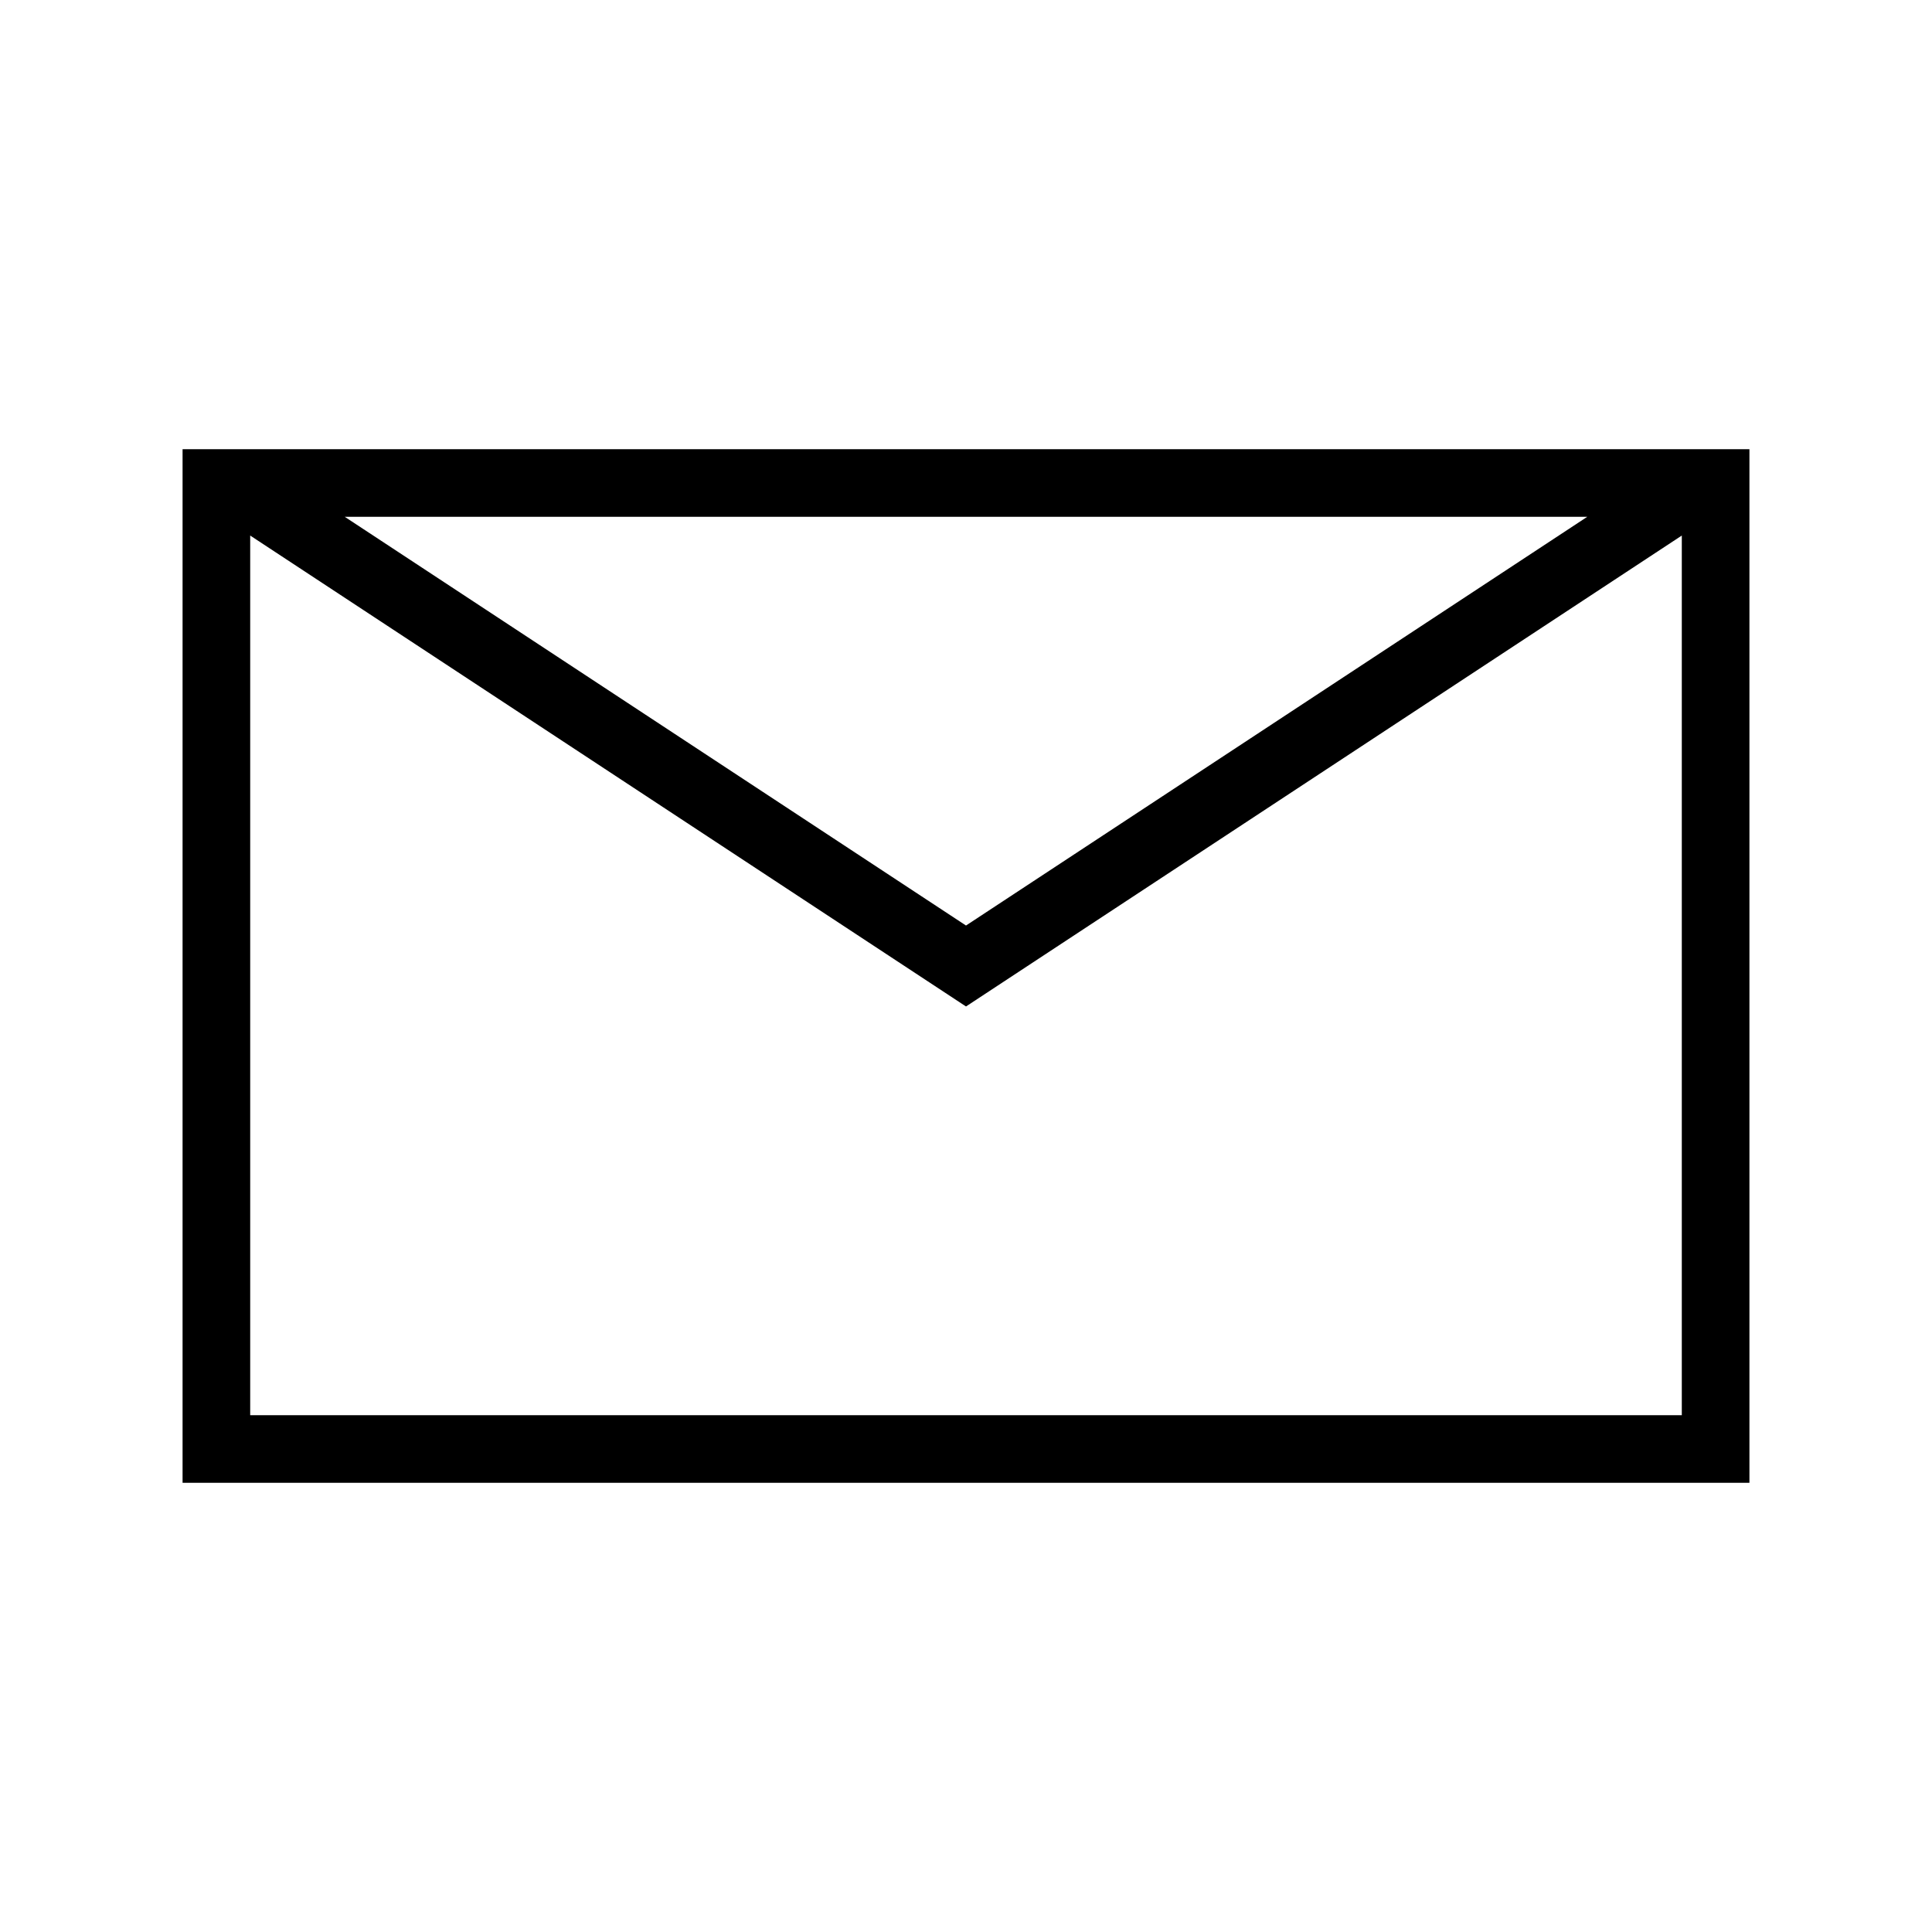
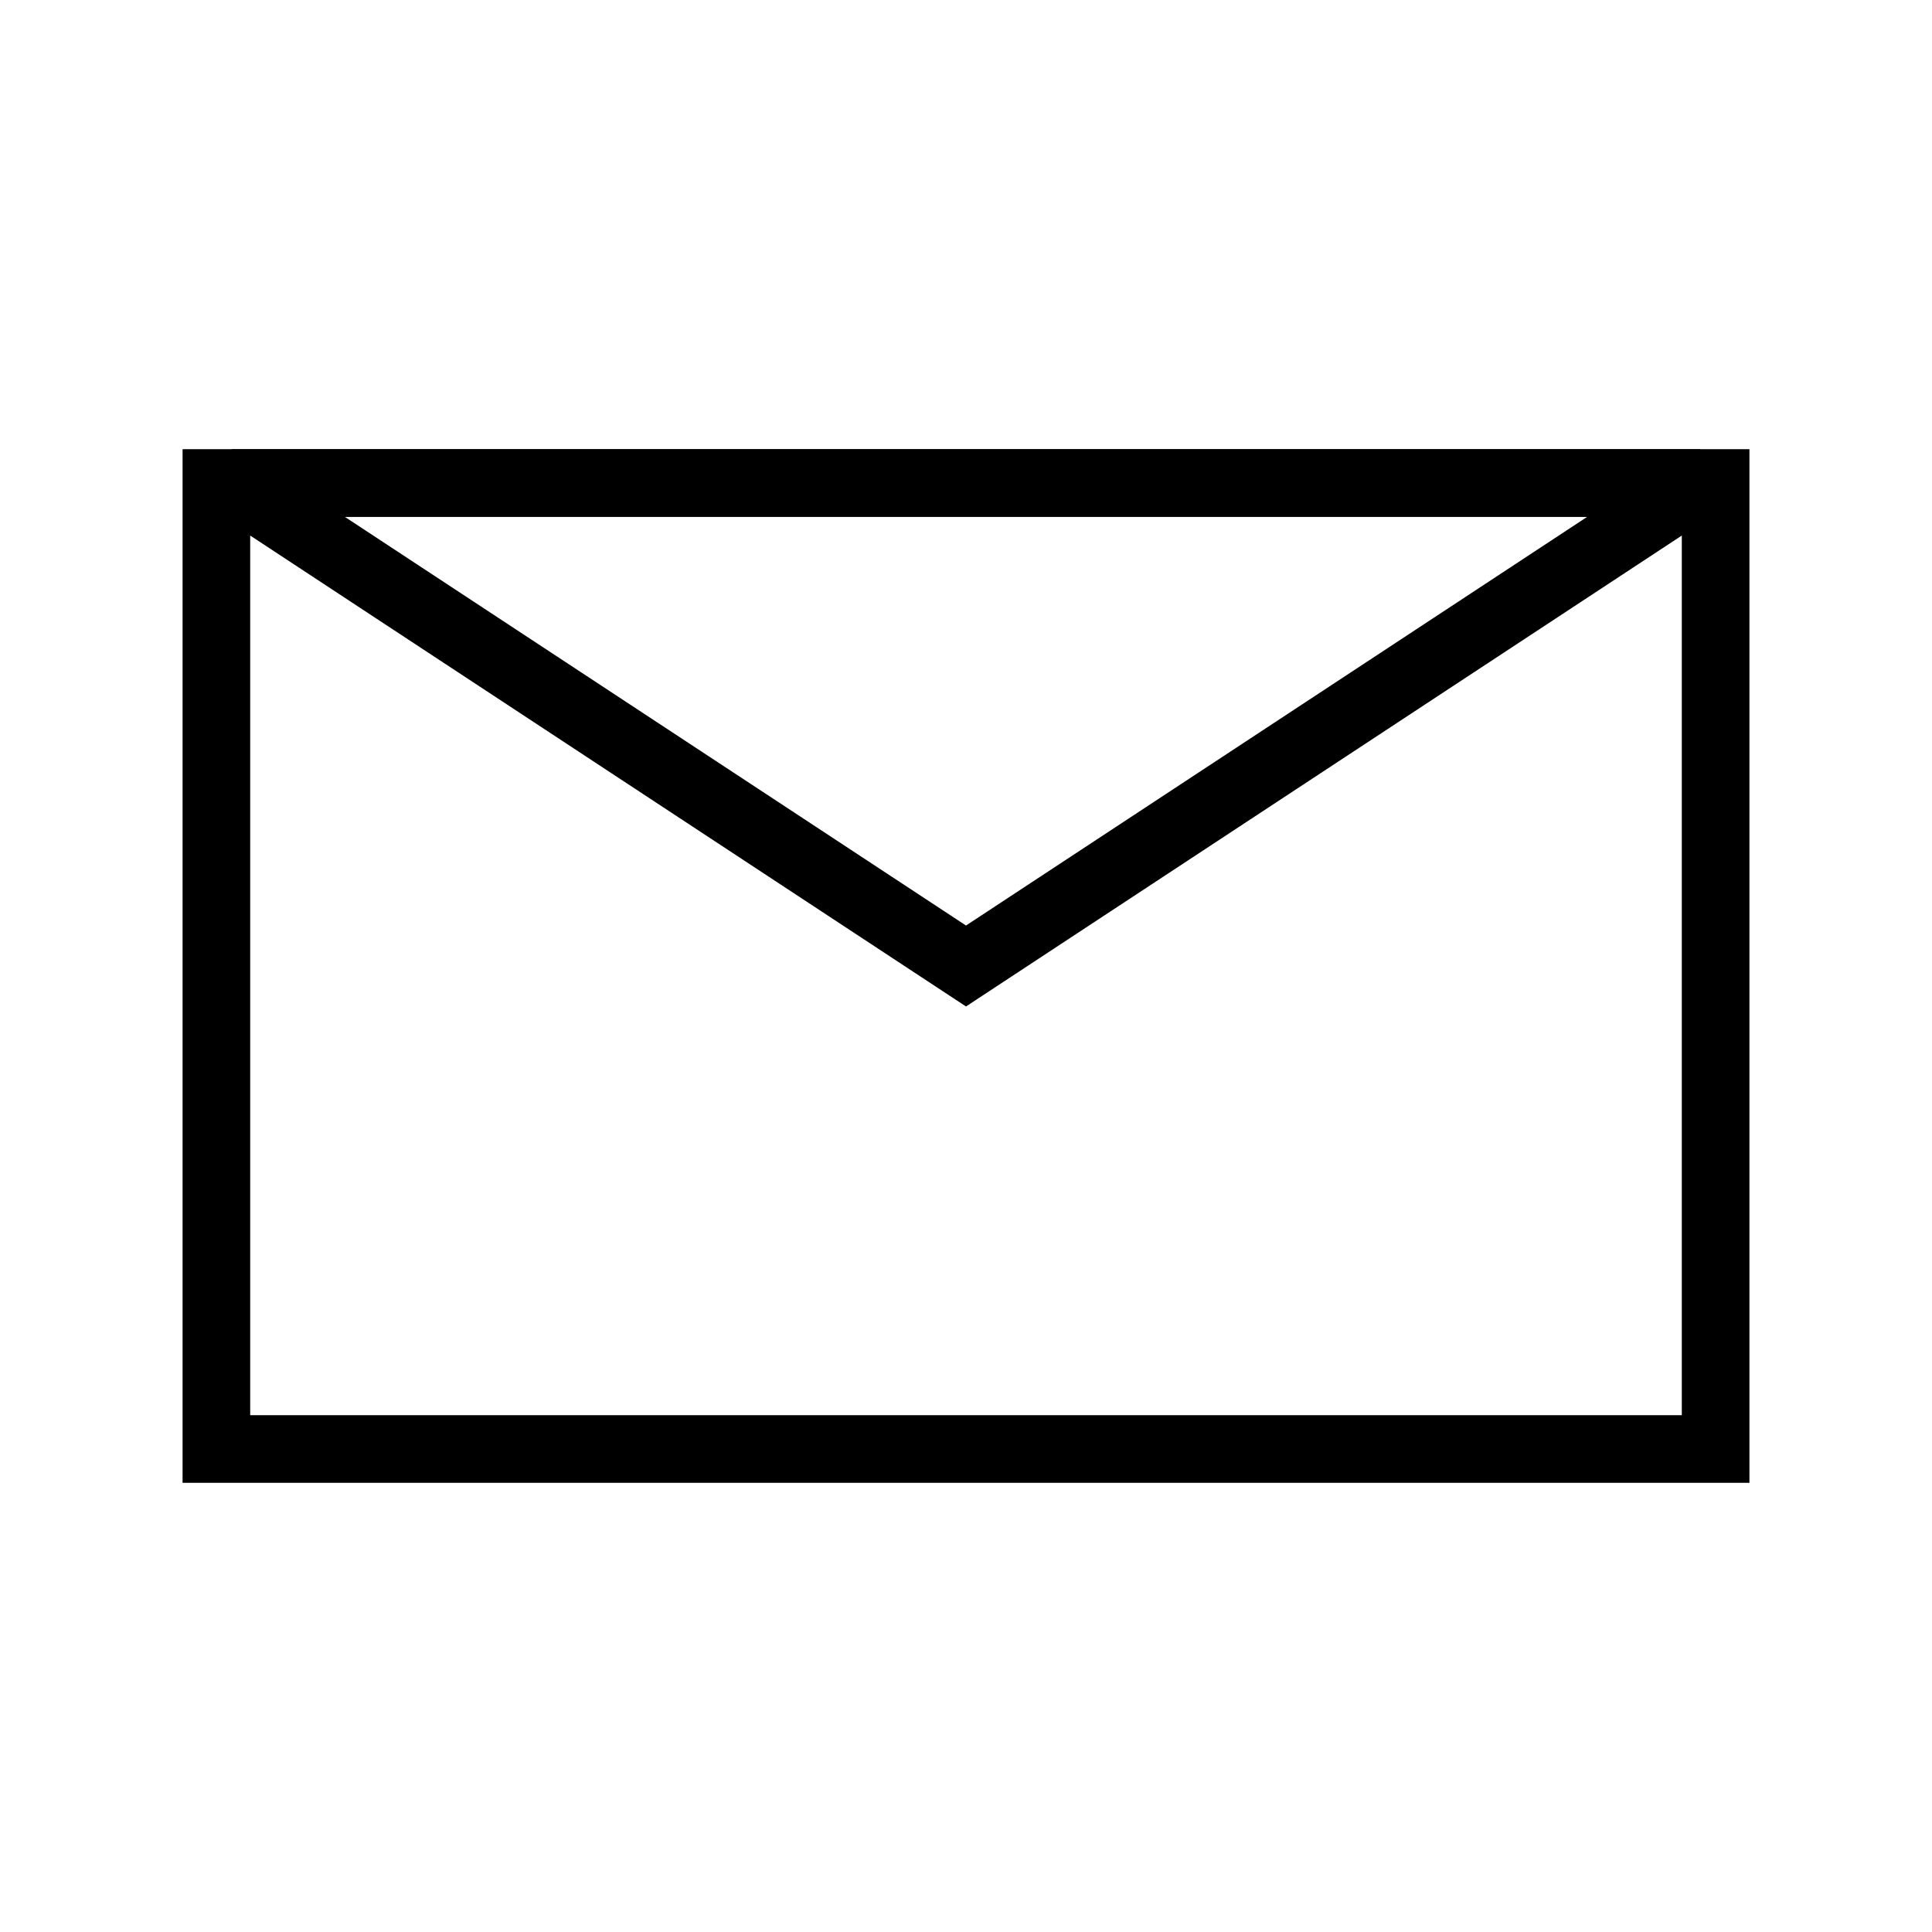
- <svg xmlns="http://www.w3.org/2000/svg" version="1.1" id="svg2" viewBox="0 0 2000 2000" height="2000" width="2000">
-   <defs id="defs4" />
-   <g style="display:inline" id="layer2">
-     <g id="g4251">
-       <path id="path6159" style="color:#000000;font-style:normal;font-variant:normal;font-weight:normal;font-stretch:normal;font-size:medium;line-height:normal;font-family:sans-serif;text-indent:0;text-align:start;text-decoration:none;text-decoration-line:none;text-decoration-style:solid;text-decoration-color:#000000;letter-spacing:normal;word-spacing:normal;text-transform:none;direction:ltr;block-progression:tb;writing-mode:lr-tb;baseline-shift:baseline;text-anchor:start;white-space:normal;clip-rule:nonzero;display:inline;overflow:visible;visibility:visible;opacity:1;isolation:auto;mix-blend-mode:normal;color-interpolation:sRGB;color-interpolation-filters:linearRGB;solid-color:#000000;solid-opacity:1;fill:#000000;fill-opacity:1;fill-rule:evenodd;stroke:none;stroke-width:70;stroke-linecap:butt;stroke-linejoin:miter;stroke-miterlimit:4;stroke-dasharray:none;stroke-dashoffset:0;stroke-opacity:1;color-rendering:auto;image-rendering:auto;shape-rendering:auto;text-rendering:auto;enable-background:accumulate" d="m 189,465 0,1070 1622,0 0,-1070 -1622,0 z M 356.881,535 1643.119,535 1000,958.105 356.881,535 Z M 259,554.396 1000,1041.895 1741,554.396 1741,1465 l -1482,0 0,-910.604 z" />
-     </g>
+ <svg xmlns="http://www.w3.org/2000/svg" height="2000" width="2000">
+   <g color="#000" fill="none" stroke="#000" stroke-width="70">
+     <path d="M224 500h1552v1000H224z" style="isolation:auto;mix-blend-mode:normal;solid-color:#000;solid-opacity:1" overflow="visible" />
+     <path d="M240 500l760 500 760-500z" style="isolation:auto;mix-blend-mode:normal;solid-color:#000;solid-opacity:1" overflow="visible" stroke-miterlimit="1.4" />
  </g>
</svg>
